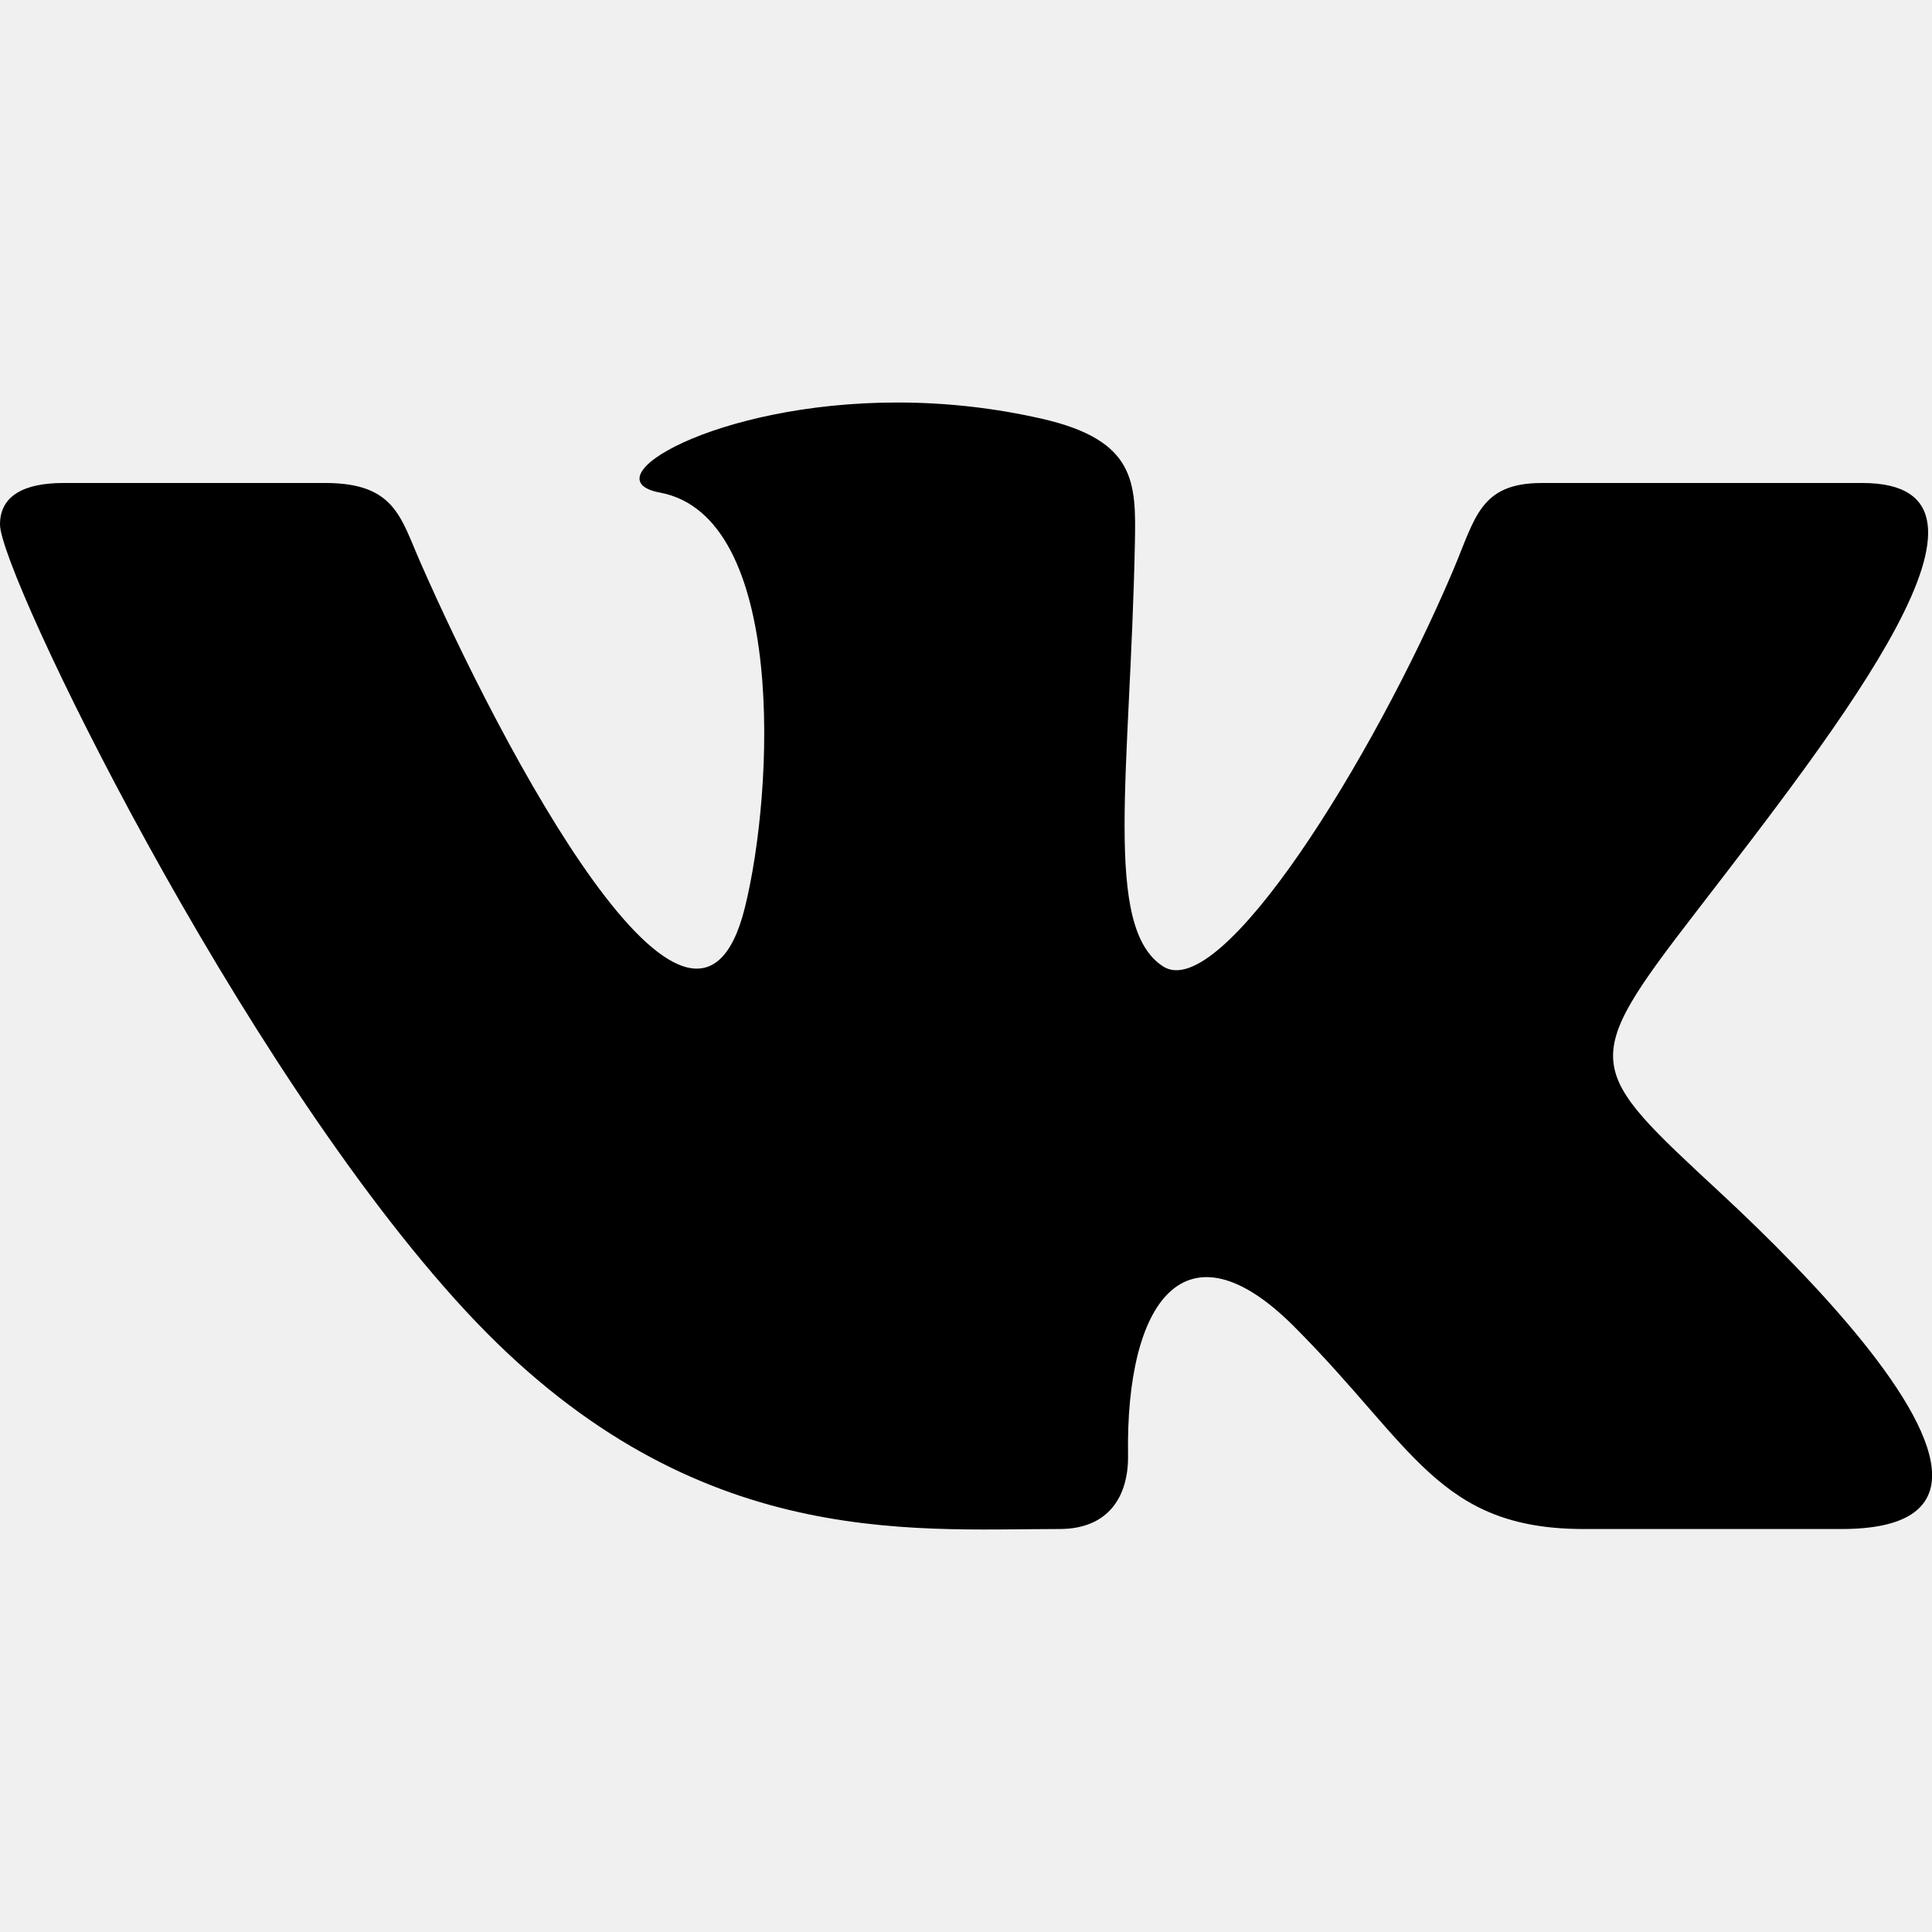
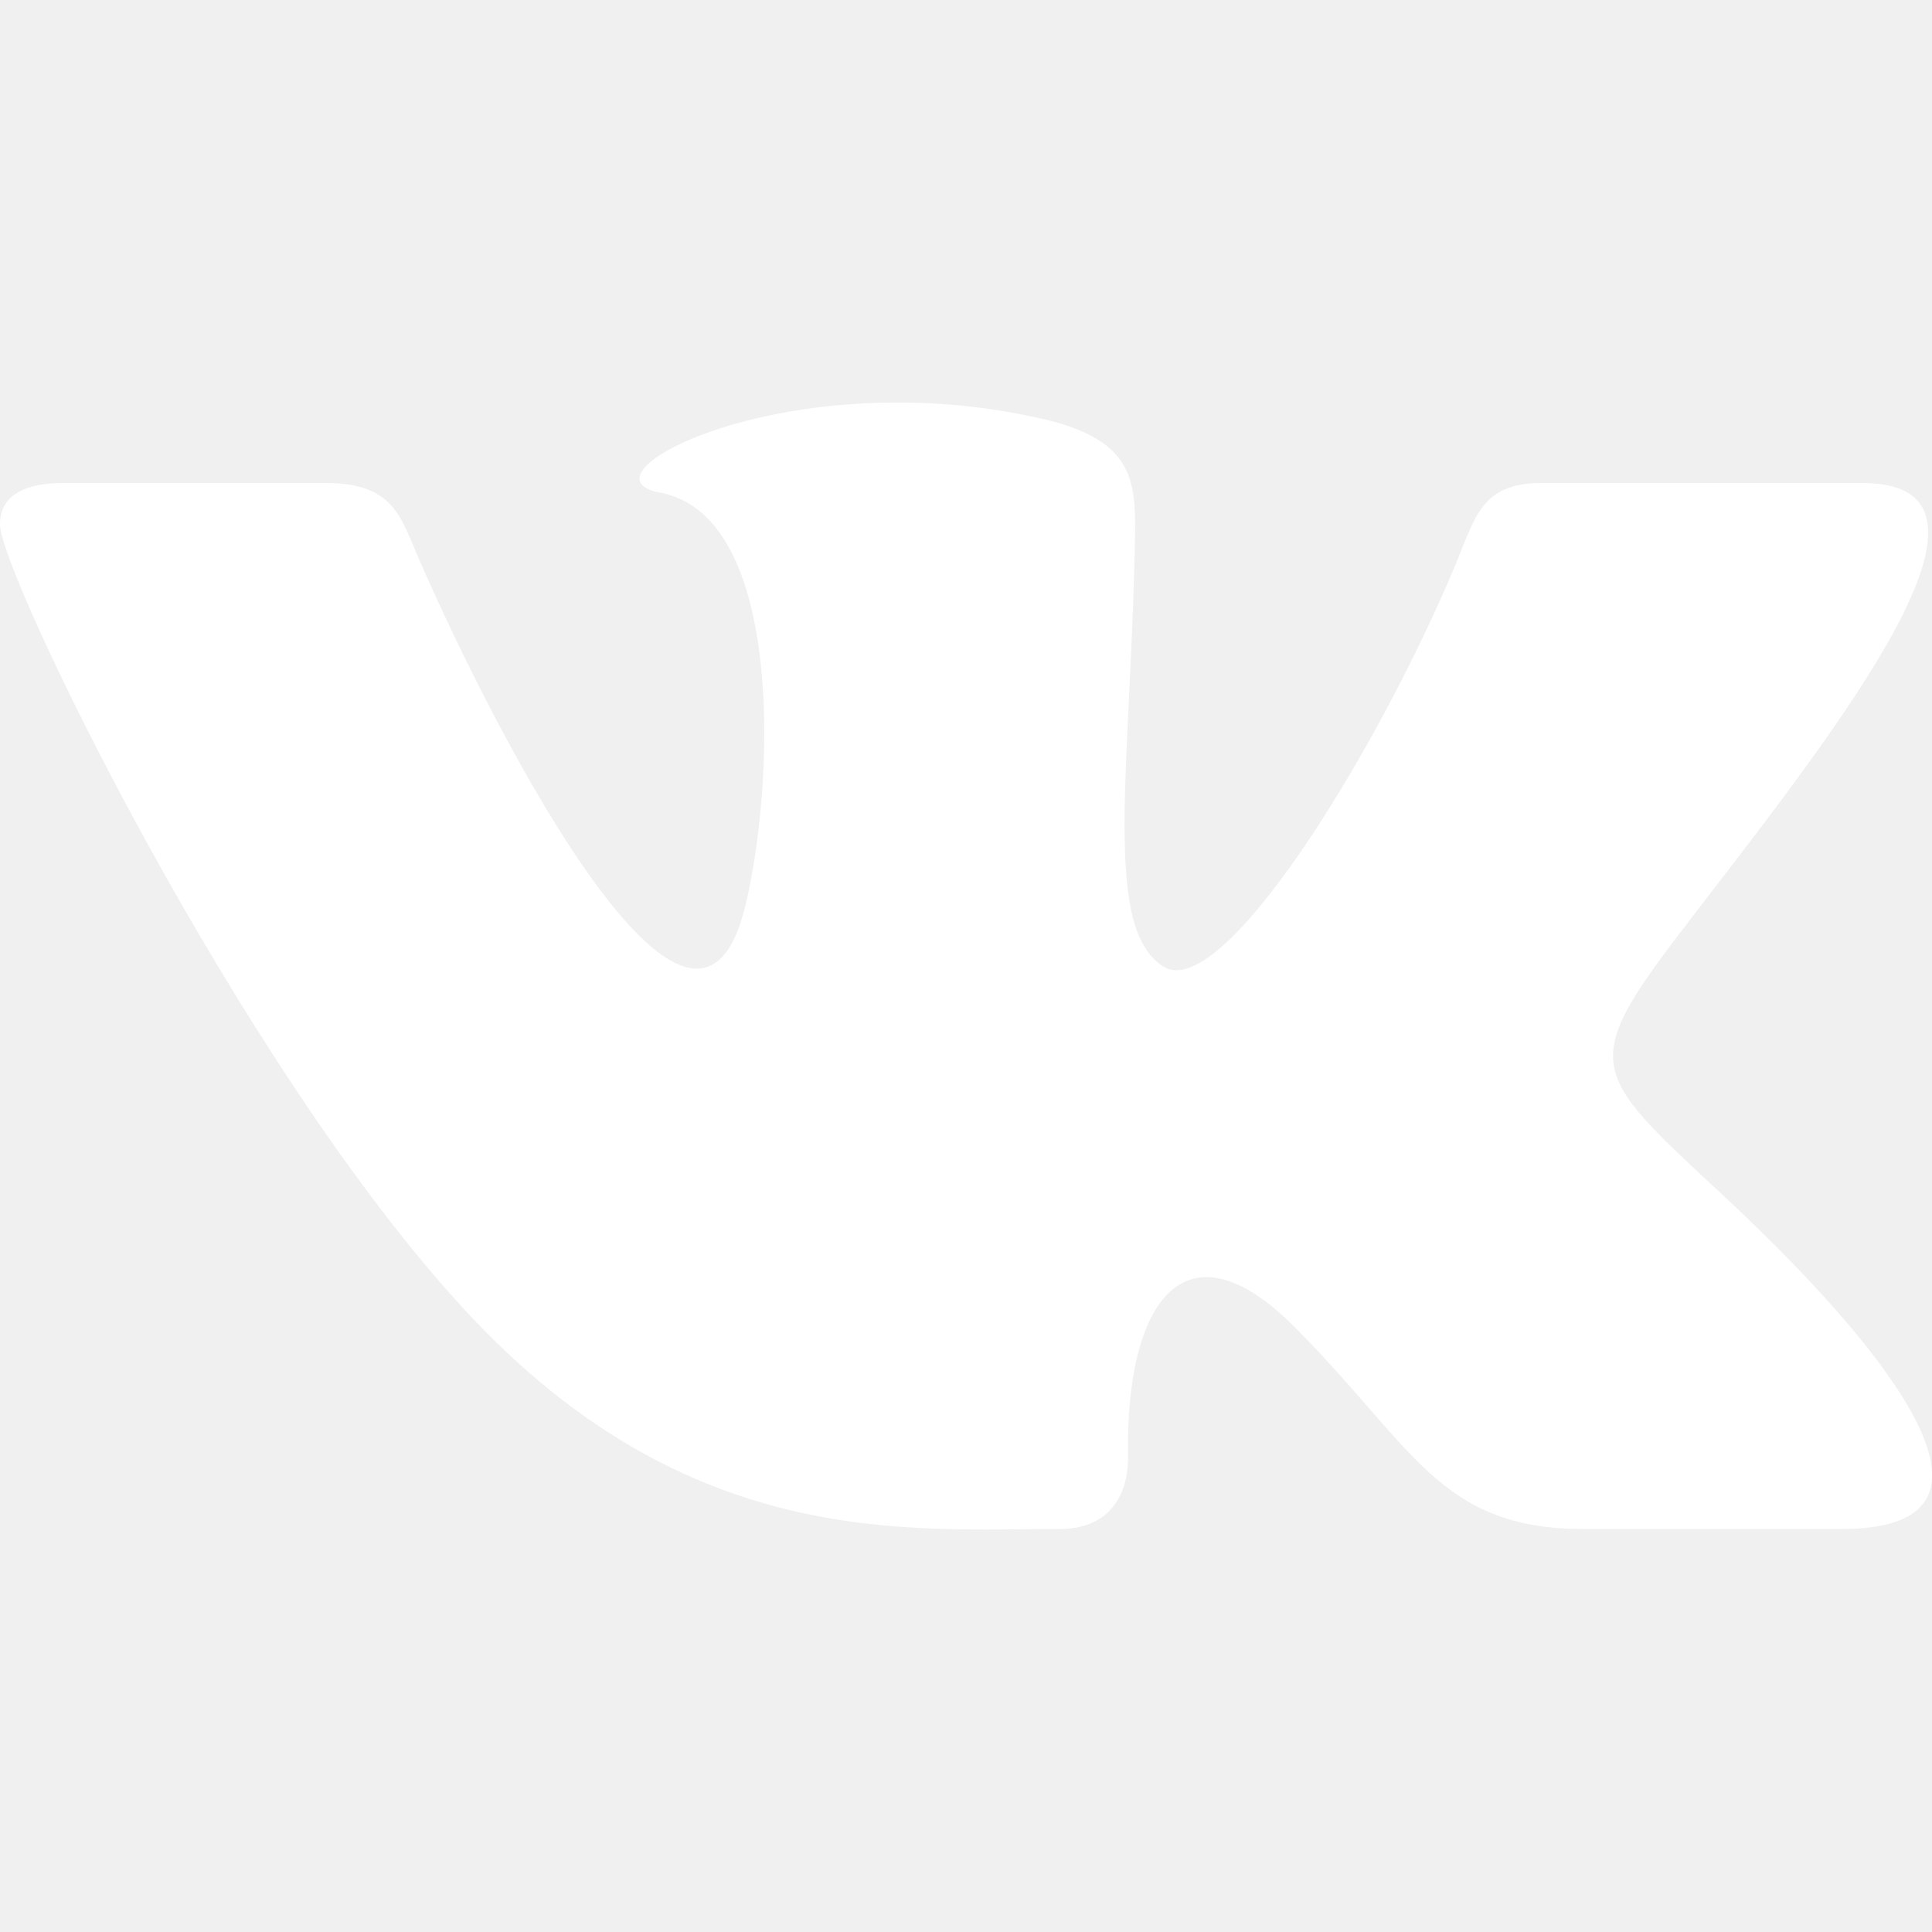
<svg xmlns="http://www.w3.org/2000/svg" viewBox="0 0 24 24">
-   <path class="st0" d="M13.162 18.994c.609 0 .858-.406.851-.915-.031-1.917.714-2.949 2.059-1.604 1.488 1.488 1.796 2.519 3.603 2.519h3.2c.808 0 1.126-.26 1.126-.668 0-.863-1.421-2.386-2.625-3.504-1.686-1.565-1.765-1.602-.313-3.486C22.864 8.997 25.22 6 23.136 6h-3.981c-.772 0-.828.435-1.103 1.083-.995 2.347-2.886 5.387-3.604 4.922-.751-.485-.407-2.406-.35-5.261.015-.754.011-1.271-1.141-1.539A8.07 8.07 0 0 0 11.148 5c-2.273 0-3.841.953-2.95 1.119 1.571.293 1.42 3.692 1.054 5.16-.638 2.556-3.036-2.024-4.035-4.305C4.976 6.426 4.902 6 4.042 6H.787C.295 6 0 6.16 0 6.516c0 .602 2.96 6.72 5.786 9.77 2.756 2.975 5.48 2.708 7.376 2.708z" />
+   <path d="M13.162 18.994c.609 0 .858-.406.851-.915-.031-1.917.714-2.949 2.059-1.604 1.488 1.488 1.796 2.519 3.603 2.519h3.2c.808 0 1.126-.26 1.126-.668 0-.863-1.421-2.386-2.625-3.504-1.686-1.565-1.765-1.602-.313-3.486C22.864 8.997 25.22 6 23.136 6h-3.981c-.772 0-.828.435-1.103 1.083-.995 2.347-2.886 5.387-3.604 4.922-.751-.485-.407-2.406-.35-5.261.015-.754.011-1.271-1.141-1.539A8.07 8.07 0 0 0 11.148 5c-2.273 0-3.841.953-2.95 1.119 1.571.293 1.42 3.692 1.054 5.16-.638 2.556-3.036-2.024-4.035-4.305C4.976 6.426 4.902 6 4.042 6H.787C.295 6 0 6.16 0 6.516c0 .602 2.96 6.72 5.786 9.77 2.756 2.975 5.48 2.708 7.376 2.708z" fill="#FFFFFF" />
</svg>
